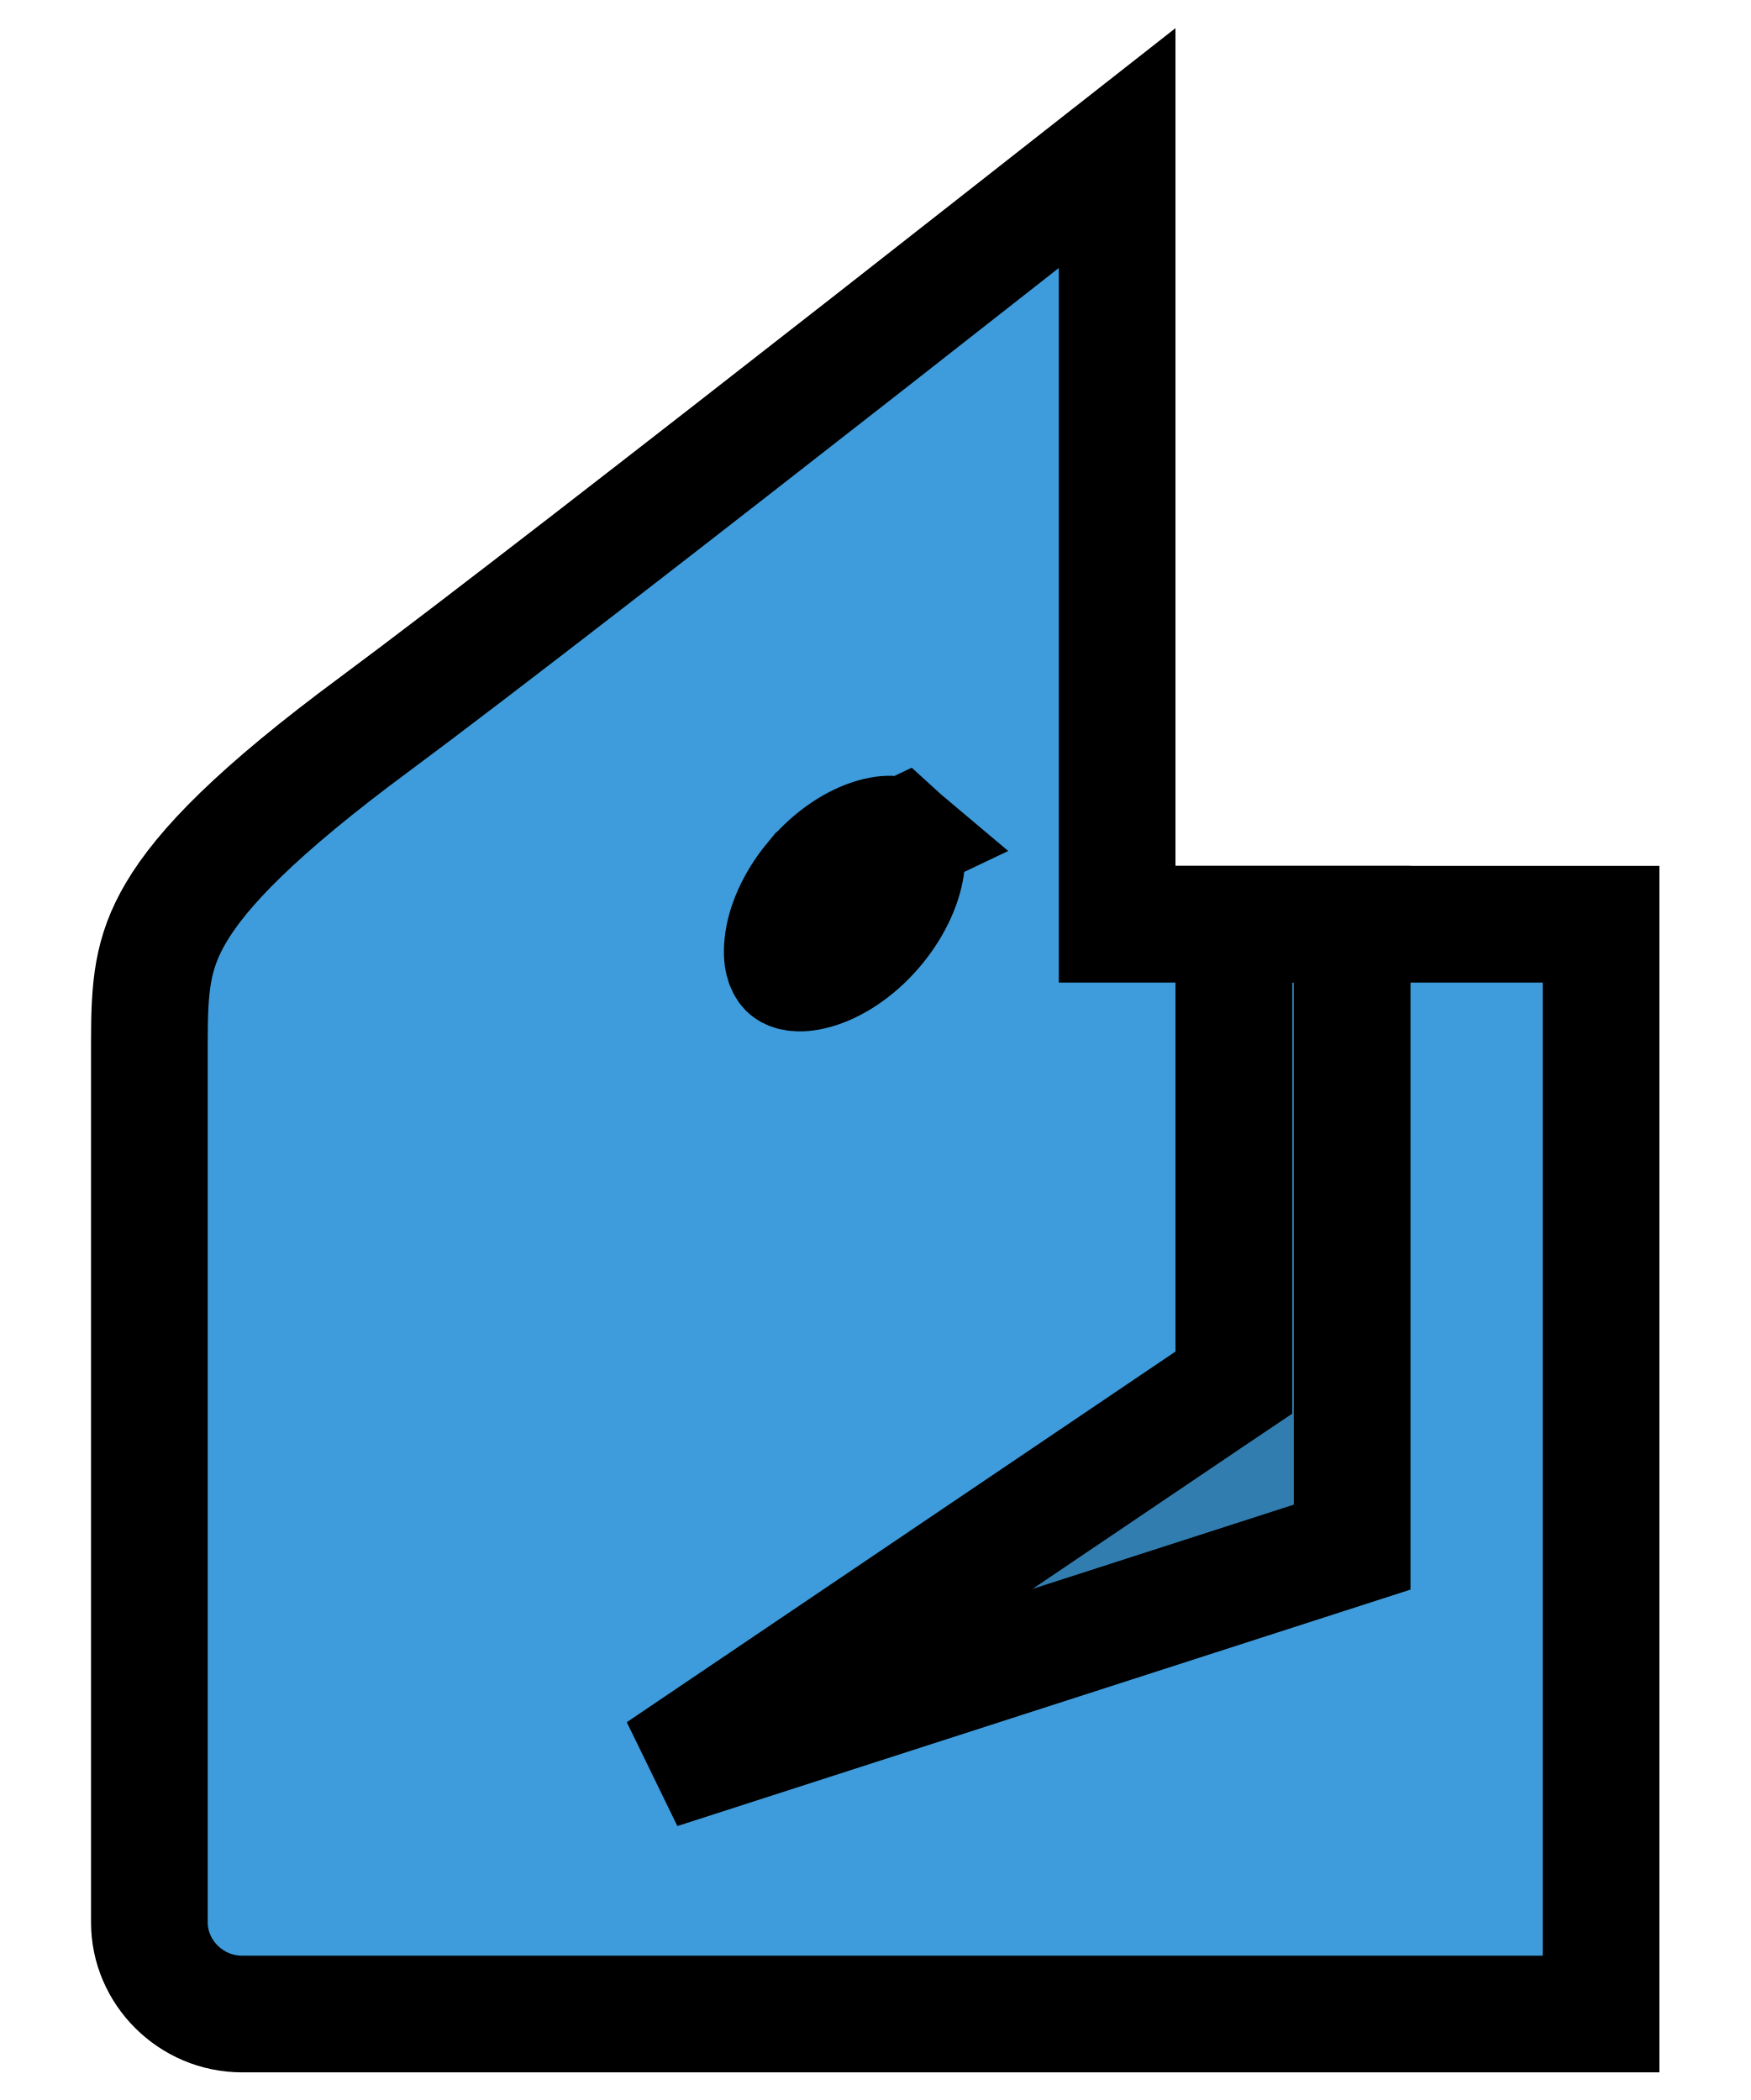
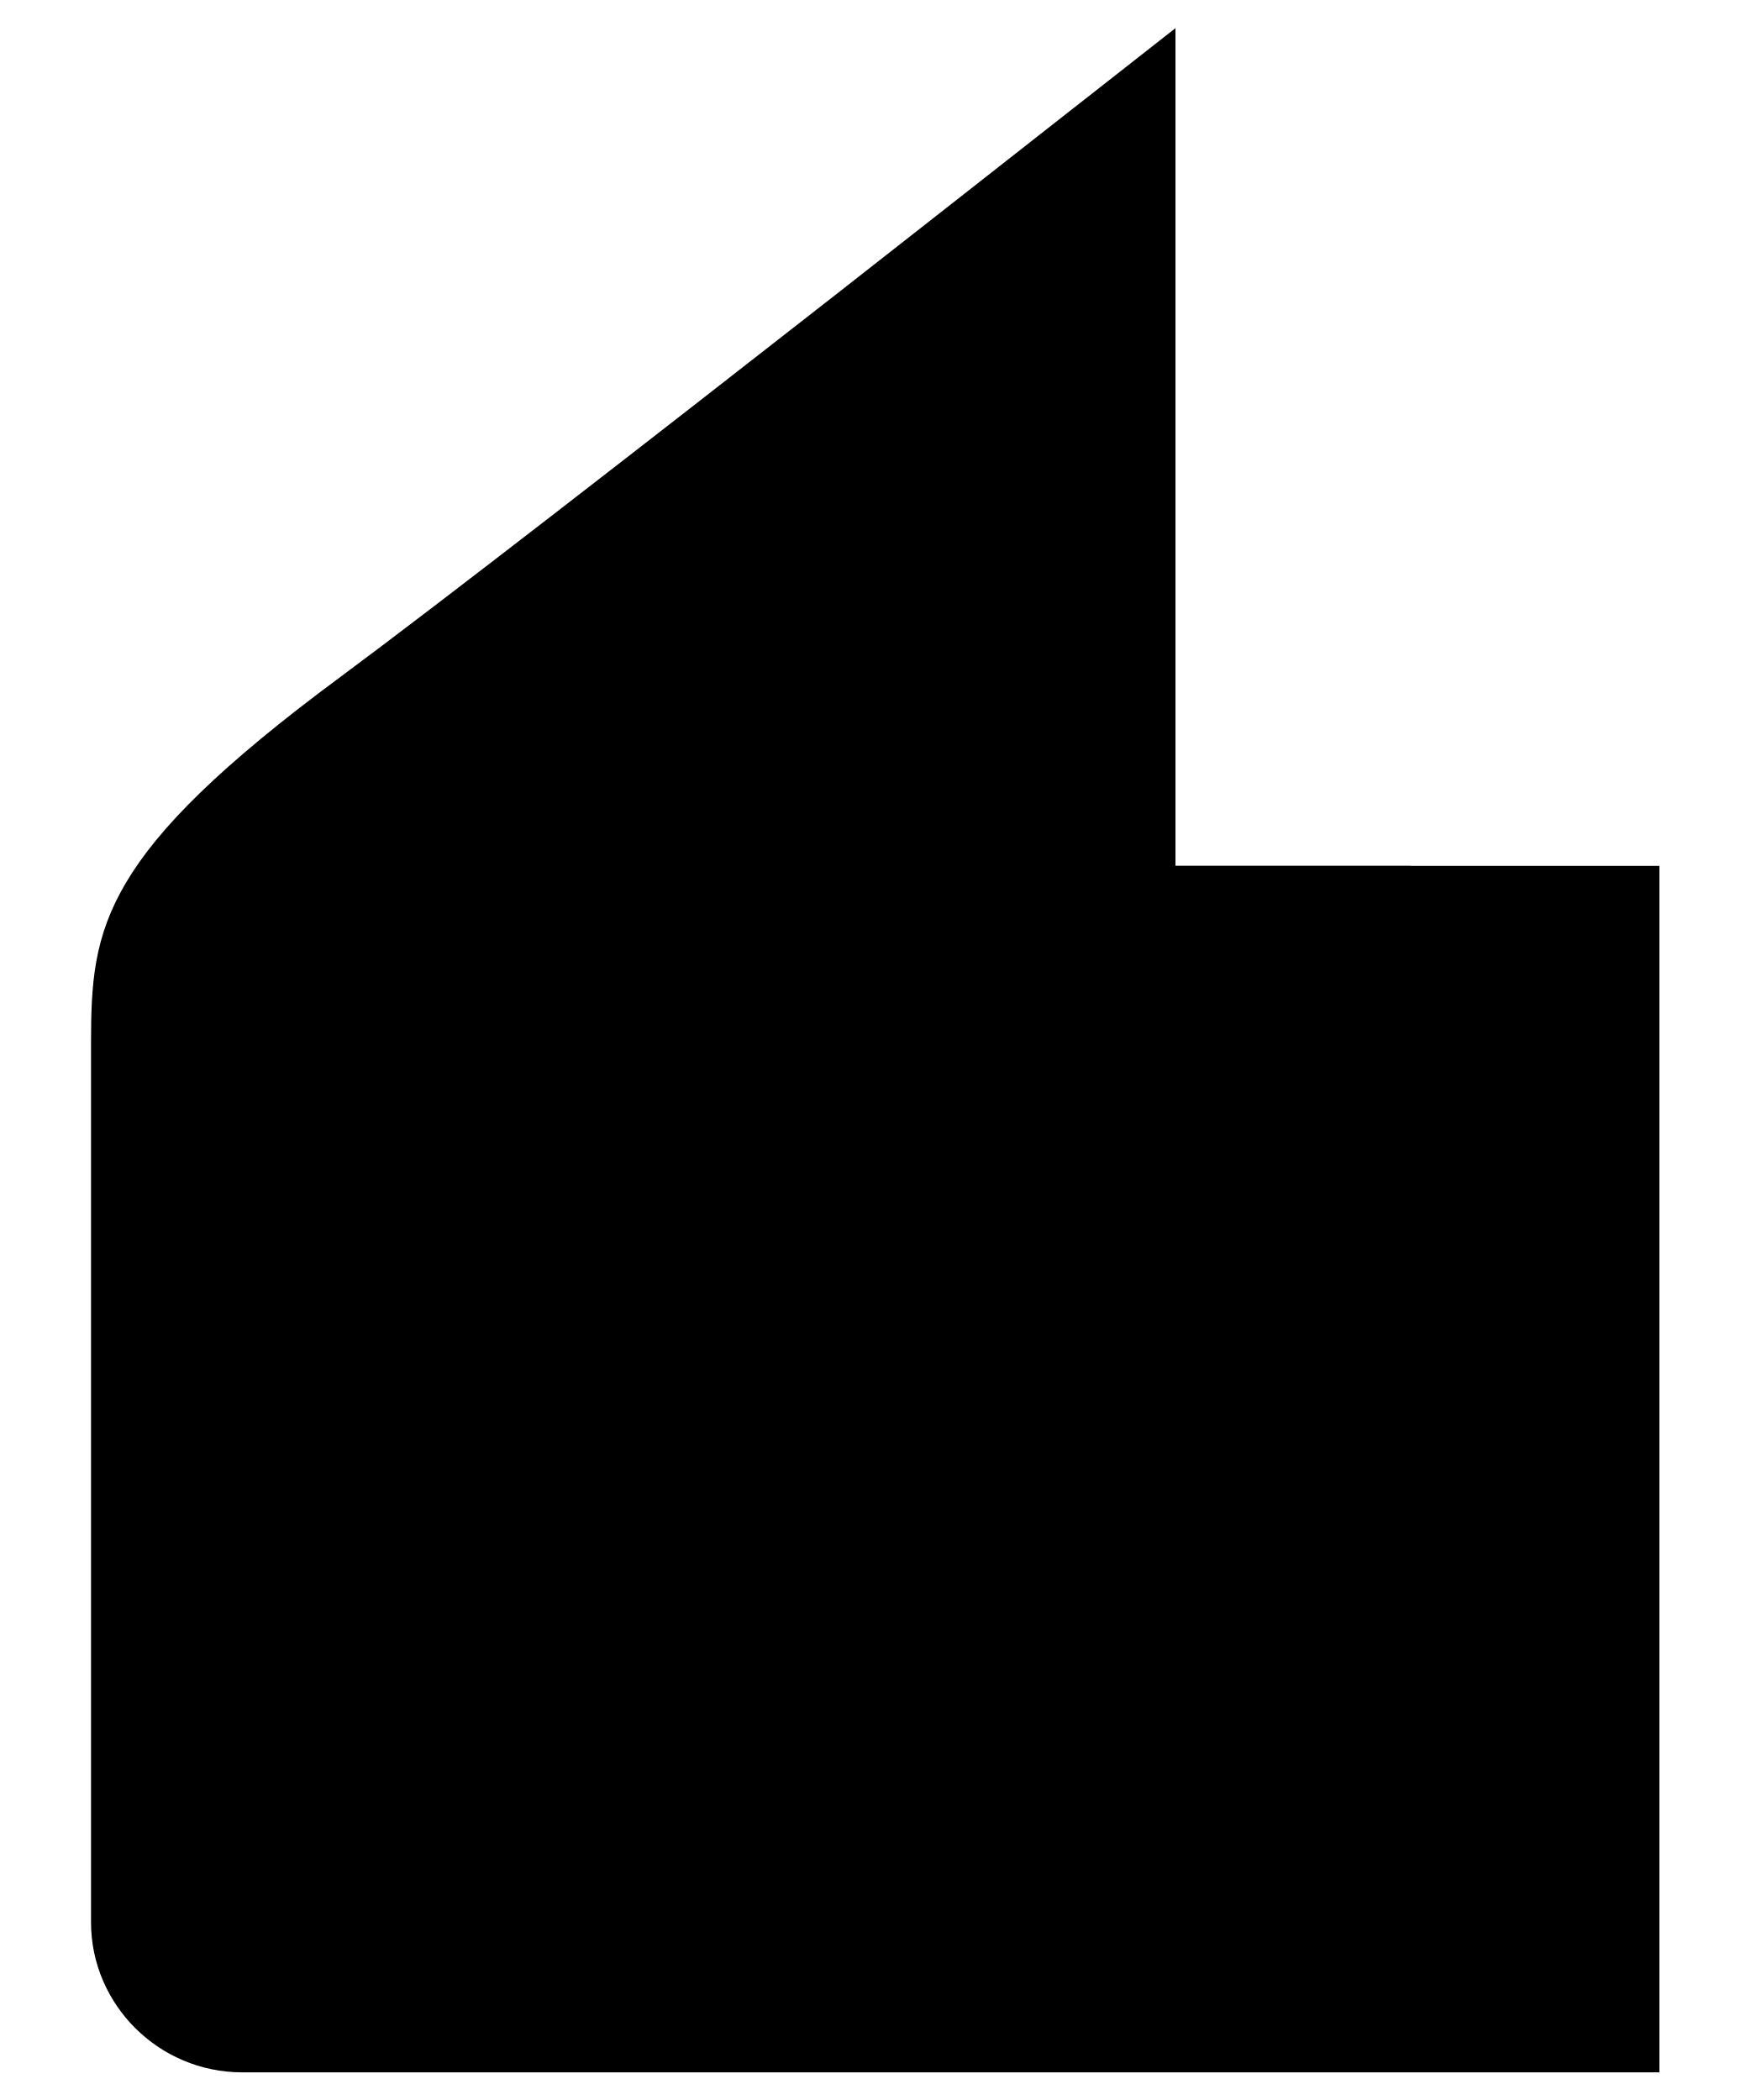
<svg xmlns="http://www.w3.org/2000/svg" width="15" height="18" viewBox="0 0 15 18" fill="none">
-   <path d="M3.216 6.203L3.216 6.203C4.073 5.568 5.867 4.173 7.442 2.941C8.23 2.324 8.965 1.746 9.504 1.323C9.527 1.304 9.55 1.286 9.573 1.268V7.422V7.922H10.073H13.72V17.263H2.075C1.635 17.263 1.28 16.904 1.28 16.478L1.28 8.931V8.931C1.28 8.458 1.303 8.17 1.509 7.822C1.733 7.443 2.199 6.955 3.216 6.203Z" fill="#3E9CDC" stroke="black" />
-   <path d="M10.353 11.999L10.573 11.851V11.585V7.922H11.587V13.261L5.651 15.176L10.353 11.999Z" fill="black" fill-opacity="0.2" stroke="black" />
-   <path d="M6.965 7.538C6.803 7.733 6.723 7.937 6.707 8.092C6.689 8.252 6.739 8.305 6.751 8.314L6.751 8.314C6.763 8.325 6.828 8.365 6.988 8.319C7.143 8.275 7.336 8.158 7.503 7.961L7.503 7.961C7.67 7.763 7.752 7.556 7.768 7.399C7.786 7.238 7.736 7.186 7.725 7.176L6.965 7.538ZM6.965 7.538L6.972 7.53C7.139 7.332 7.332 7.216 7.488 7.171C7.648 7.125 7.712 7.165 7.725 7.176L6.965 7.538Z" fill="#231F20" stroke="black" />
+   <path d="M3.216 6.203L3.216 6.203C4.073 5.568 5.867 4.173 7.442 2.941C8.23 2.324 8.965 1.746 9.504 1.323C9.527 1.304 9.55 1.286 9.573 1.268V7.422V7.922H10.073H13.72V17.263H2.075C1.635 17.263 1.28 16.904 1.28 16.478L1.28 8.931V8.931C1.28 8.458 1.303 8.17 1.509 7.822C1.733 7.443 2.199 6.955 3.216 6.203Z" fill="currentColor" stroke="currentColor" />
+   <path d="M10.353 11.999L10.573 11.851V11.585V7.922H11.587V13.261L5.651 15.176L10.353 11.999Z" fill="currentColor" fill-opacity="0.2" stroke="currentColor" />
+   <path d="M6.965 7.538C6.803 7.733 6.723 7.937 6.707 8.092C6.689 8.252 6.739 8.305 6.751 8.314L6.751 8.314C6.763 8.325 6.828 8.365 6.988 8.319C7.143 8.275 7.336 8.158 7.503 7.961L7.503 7.961C7.67 7.763 7.752 7.556 7.768 7.399C7.786 7.238 7.736 7.186 7.725 7.176L6.965 7.538ZM6.965 7.538L6.972 7.53C7.139 7.332 7.332 7.216 7.488 7.171C7.648 7.125 7.712 7.165 7.725 7.176L6.965 7.538Z" fill="currentColor" stroke="currentColor" />
</svg>
